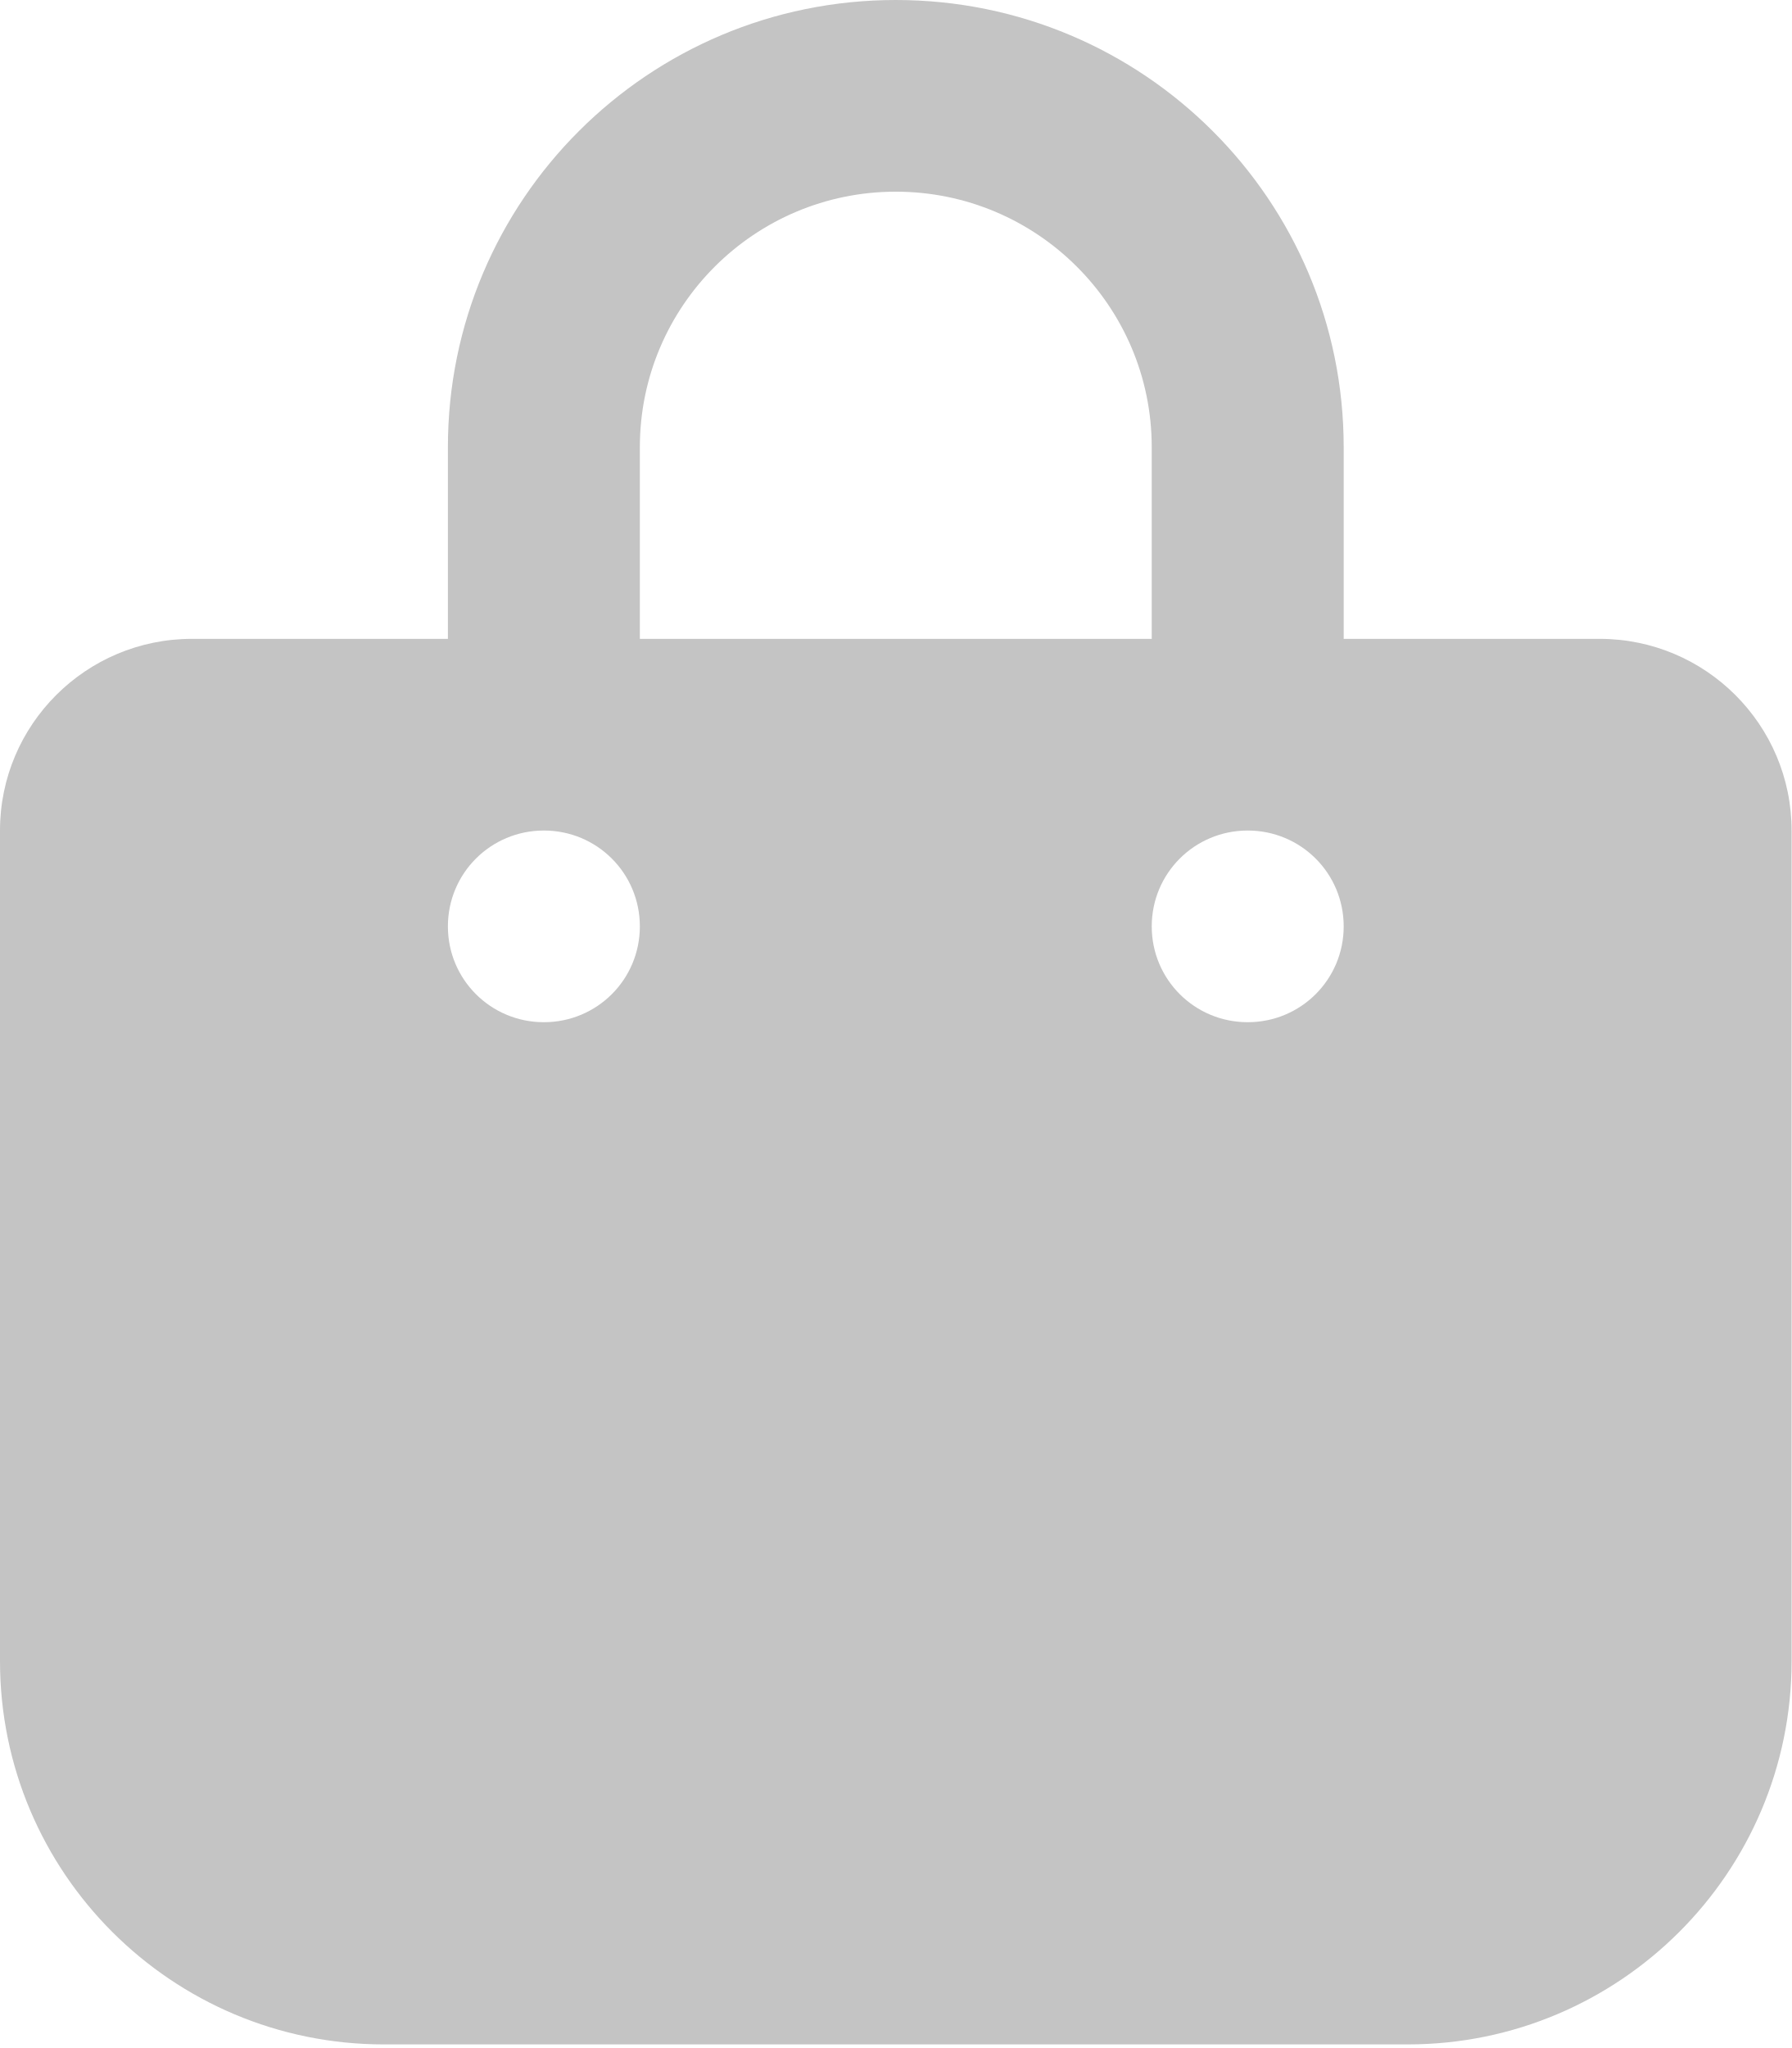
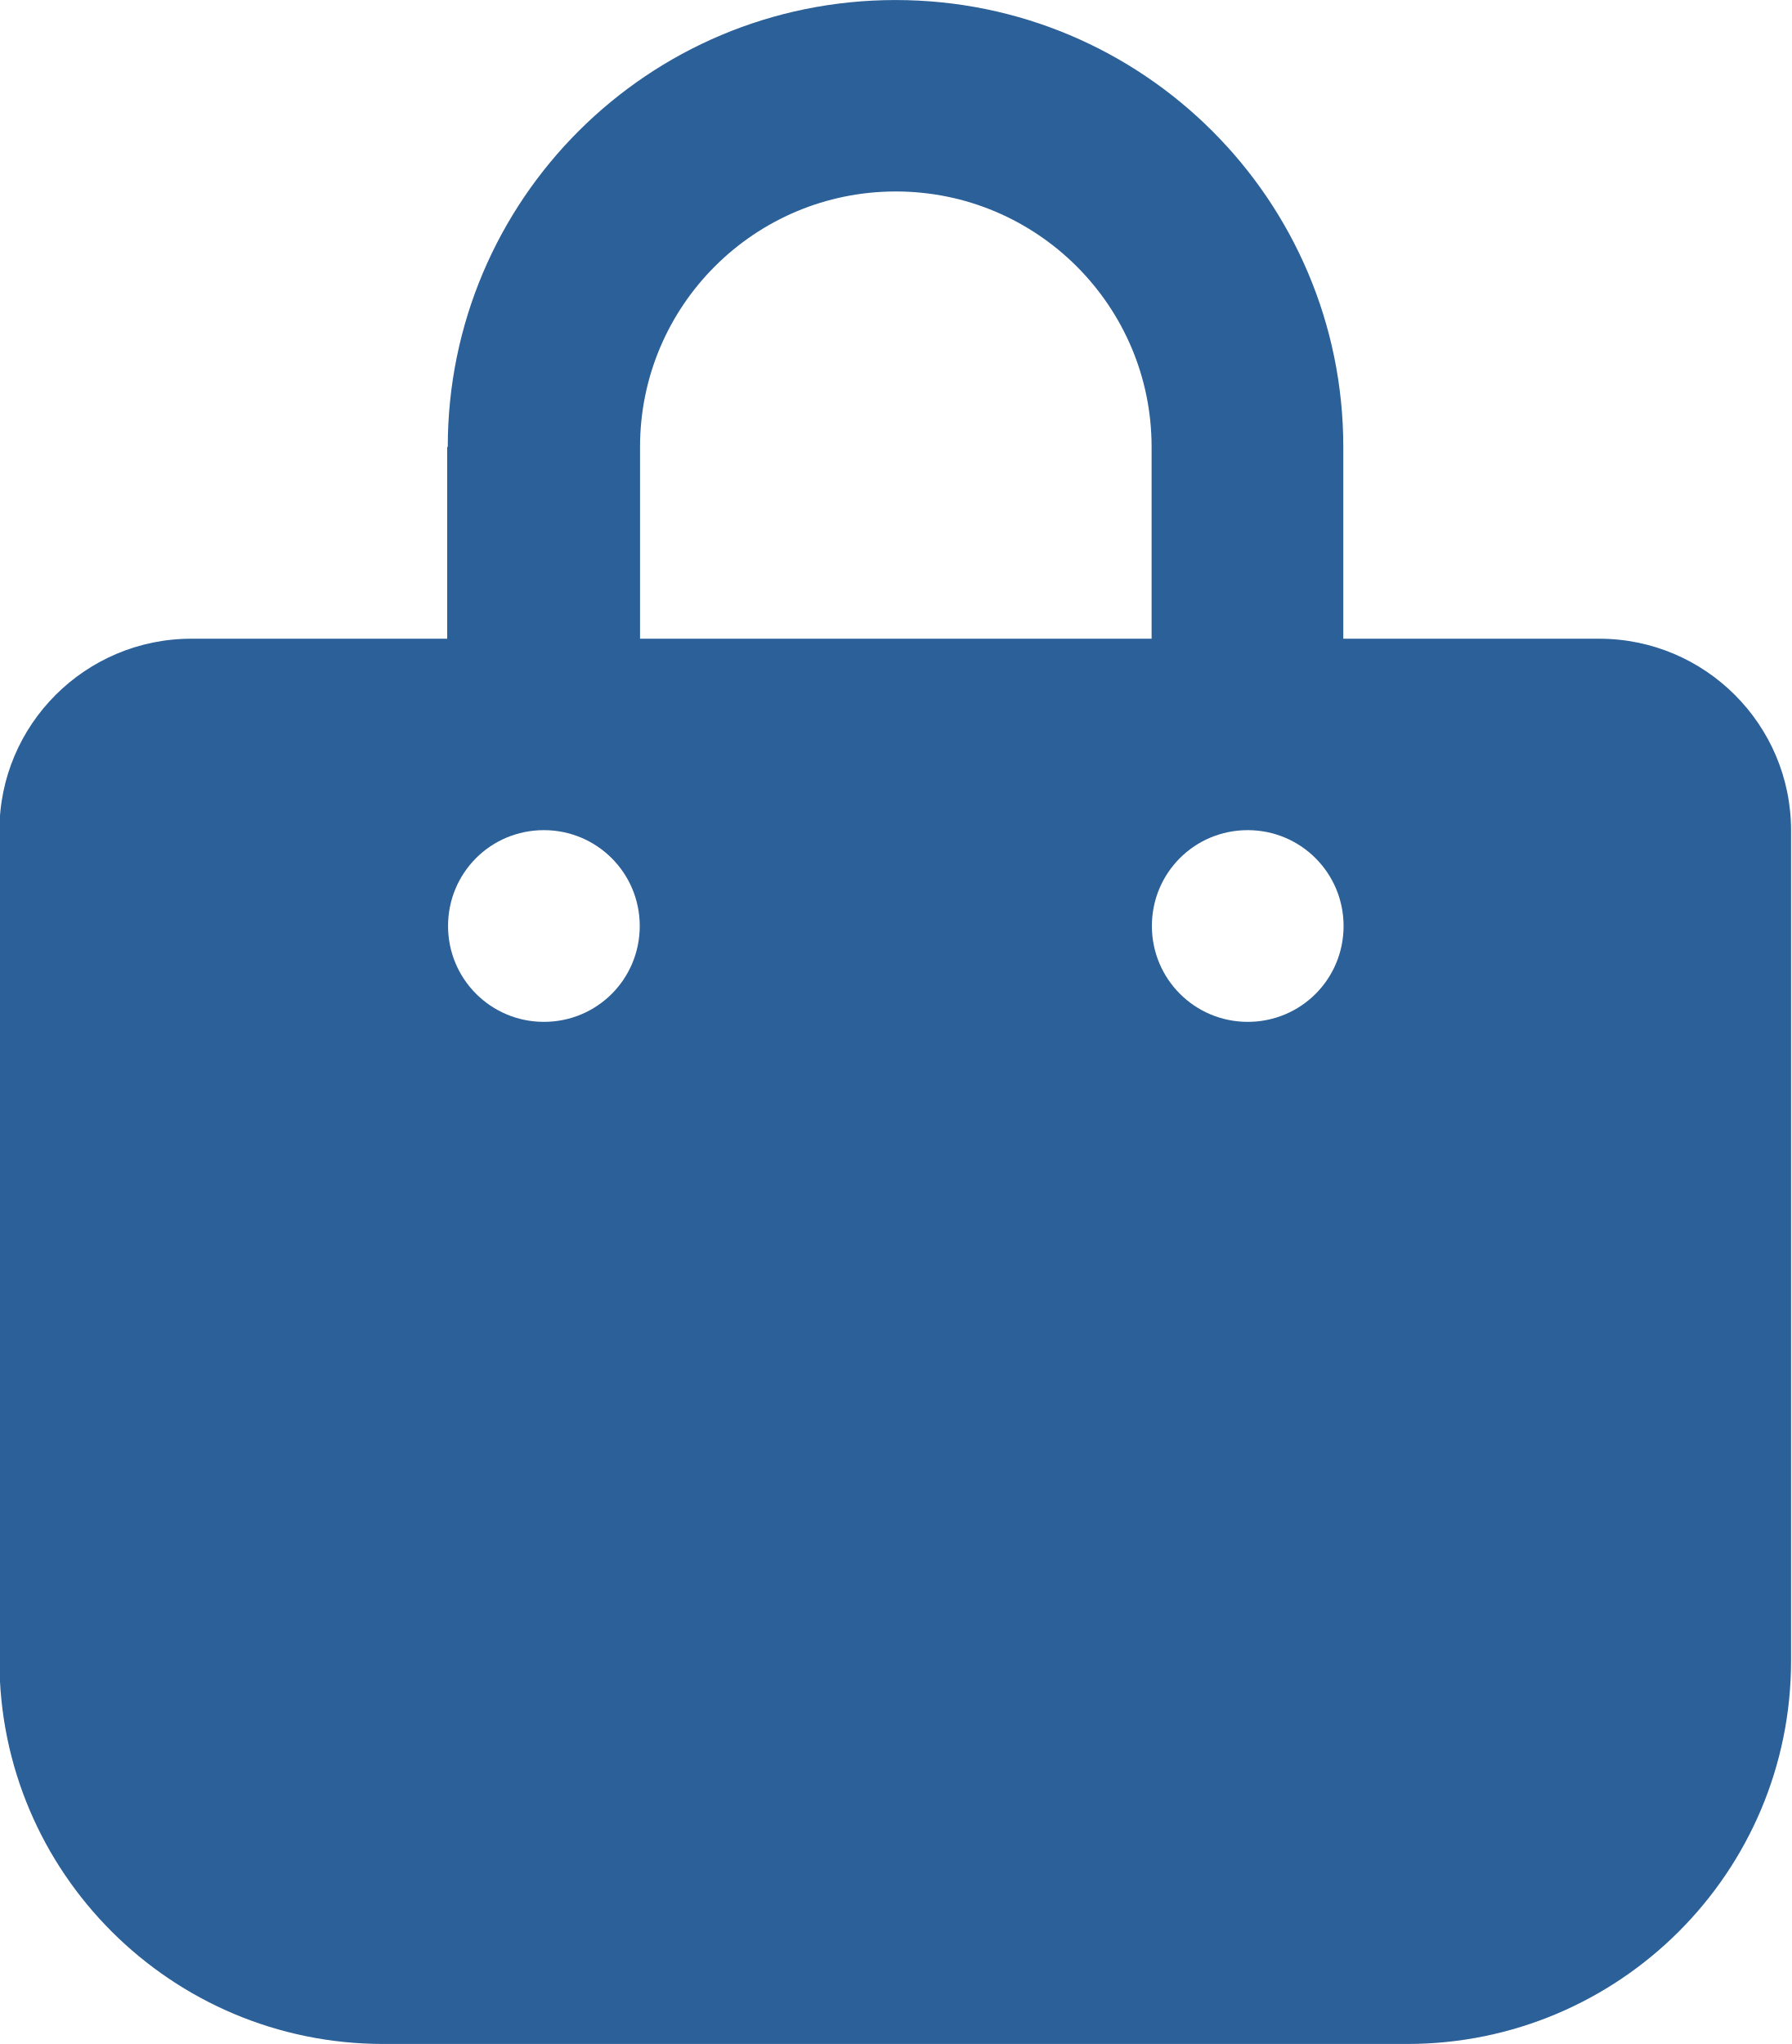
- <svg xmlns="http://www.w3.org/2000/svg" width="28" height="32" viewBox="0 0 28 32" fill="none">
-   <path d="M7 6.988C7 3.128 10.131 0 14 0C17.869 0 21 3.128 21 6.988V9.982H25C26.656 9.982 28 11.324 28 12.977V25.954C28 29.261 25.312 31.944 22 31.944H6C2.686 31.944 0 29.261 0 25.954V12.977C0 11.324 1.343 9.982 3 9.982H7V6.988ZM10 9.982H18V6.988C18 4.782 16.206 2.995 14 2.995C11.794 2.995 10 4.782 10 6.988V9.982ZM8.5 15.972C9.331 15.972 10 15.304 10 14.475C10 13.645 9.331 12.977 8.5 12.977C7.669 12.977 7 13.645 7 14.475C7 15.304 7.669 15.972 8.5 15.972ZM19.5 12.977C18.669 12.977 18 13.645 18 14.475C18 15.304 18.669 15.972 19.5 15.972C20.331 15.972 21 15.304 21 14.475C21 13.645 20.331 12.977 19.5 12.977Z" fill="#C4C4C4" />
+ <svg xmlns="http://www.w3.org/2000/svg" xml:space="preserve" width="7.408mm" height="8.452mm" version="1.1" shape-rendering="geometricPrecision" text-rendering="geometricPrecision" image-rendering="optimizeQuality" fill-rule="evenodd" clip-rule="evenodd" viewBox="0 0 63.17 72.07">
+   <g id="Camada_x0020_1">
+     <path fill="#2B6099" fill-rule="nonzero" d="M15.79 15.76c0,-8.71 7.06,-15.76 15.79,-15.76 8.73,0 15.79,7.06 15.79,15.76l0 6.76 9.02 0c3.74,0 6.77,3.03 6.77,6.76l0 29.28c0,7.46 -6.06,13.51 -13.54,13.51l-36.1 0c-7.48,0 -13.54,-6.05 -13.54,-13.51l0 -29.28c0,-3.73 3.03,-6.76 6.77,-6.76l9.02 0 0 -6.76zm6.77 6.76l18.05 0 0 -6.76c0,-4.98 -4.05,-9.01 -9.02,-9.01 -4.98,0 -9.02,4.03 -9.02,9.01l0 6.76zm-3.38 13.51c1.88,0 3.38,-1.51 3.38,-3.38 0,-1.87 -1.51,-3.38 -3.38,-3.38 -1.88,0 -3.38,1.51 -3.38,3.38 0,1.87 1.51,3.38 3.38,3.38zm24.82 -6.76c-1.88,0 -3.38,1.51 -3.38,3.38 0,1.87 1.51,3.38 3.38,3.38 1.88,0 3.38,-1.51 3.38,-3.38 0,-1.87 -1.51,-3.38 -3.38,-3.38z" />
+   </g>
</svg>
